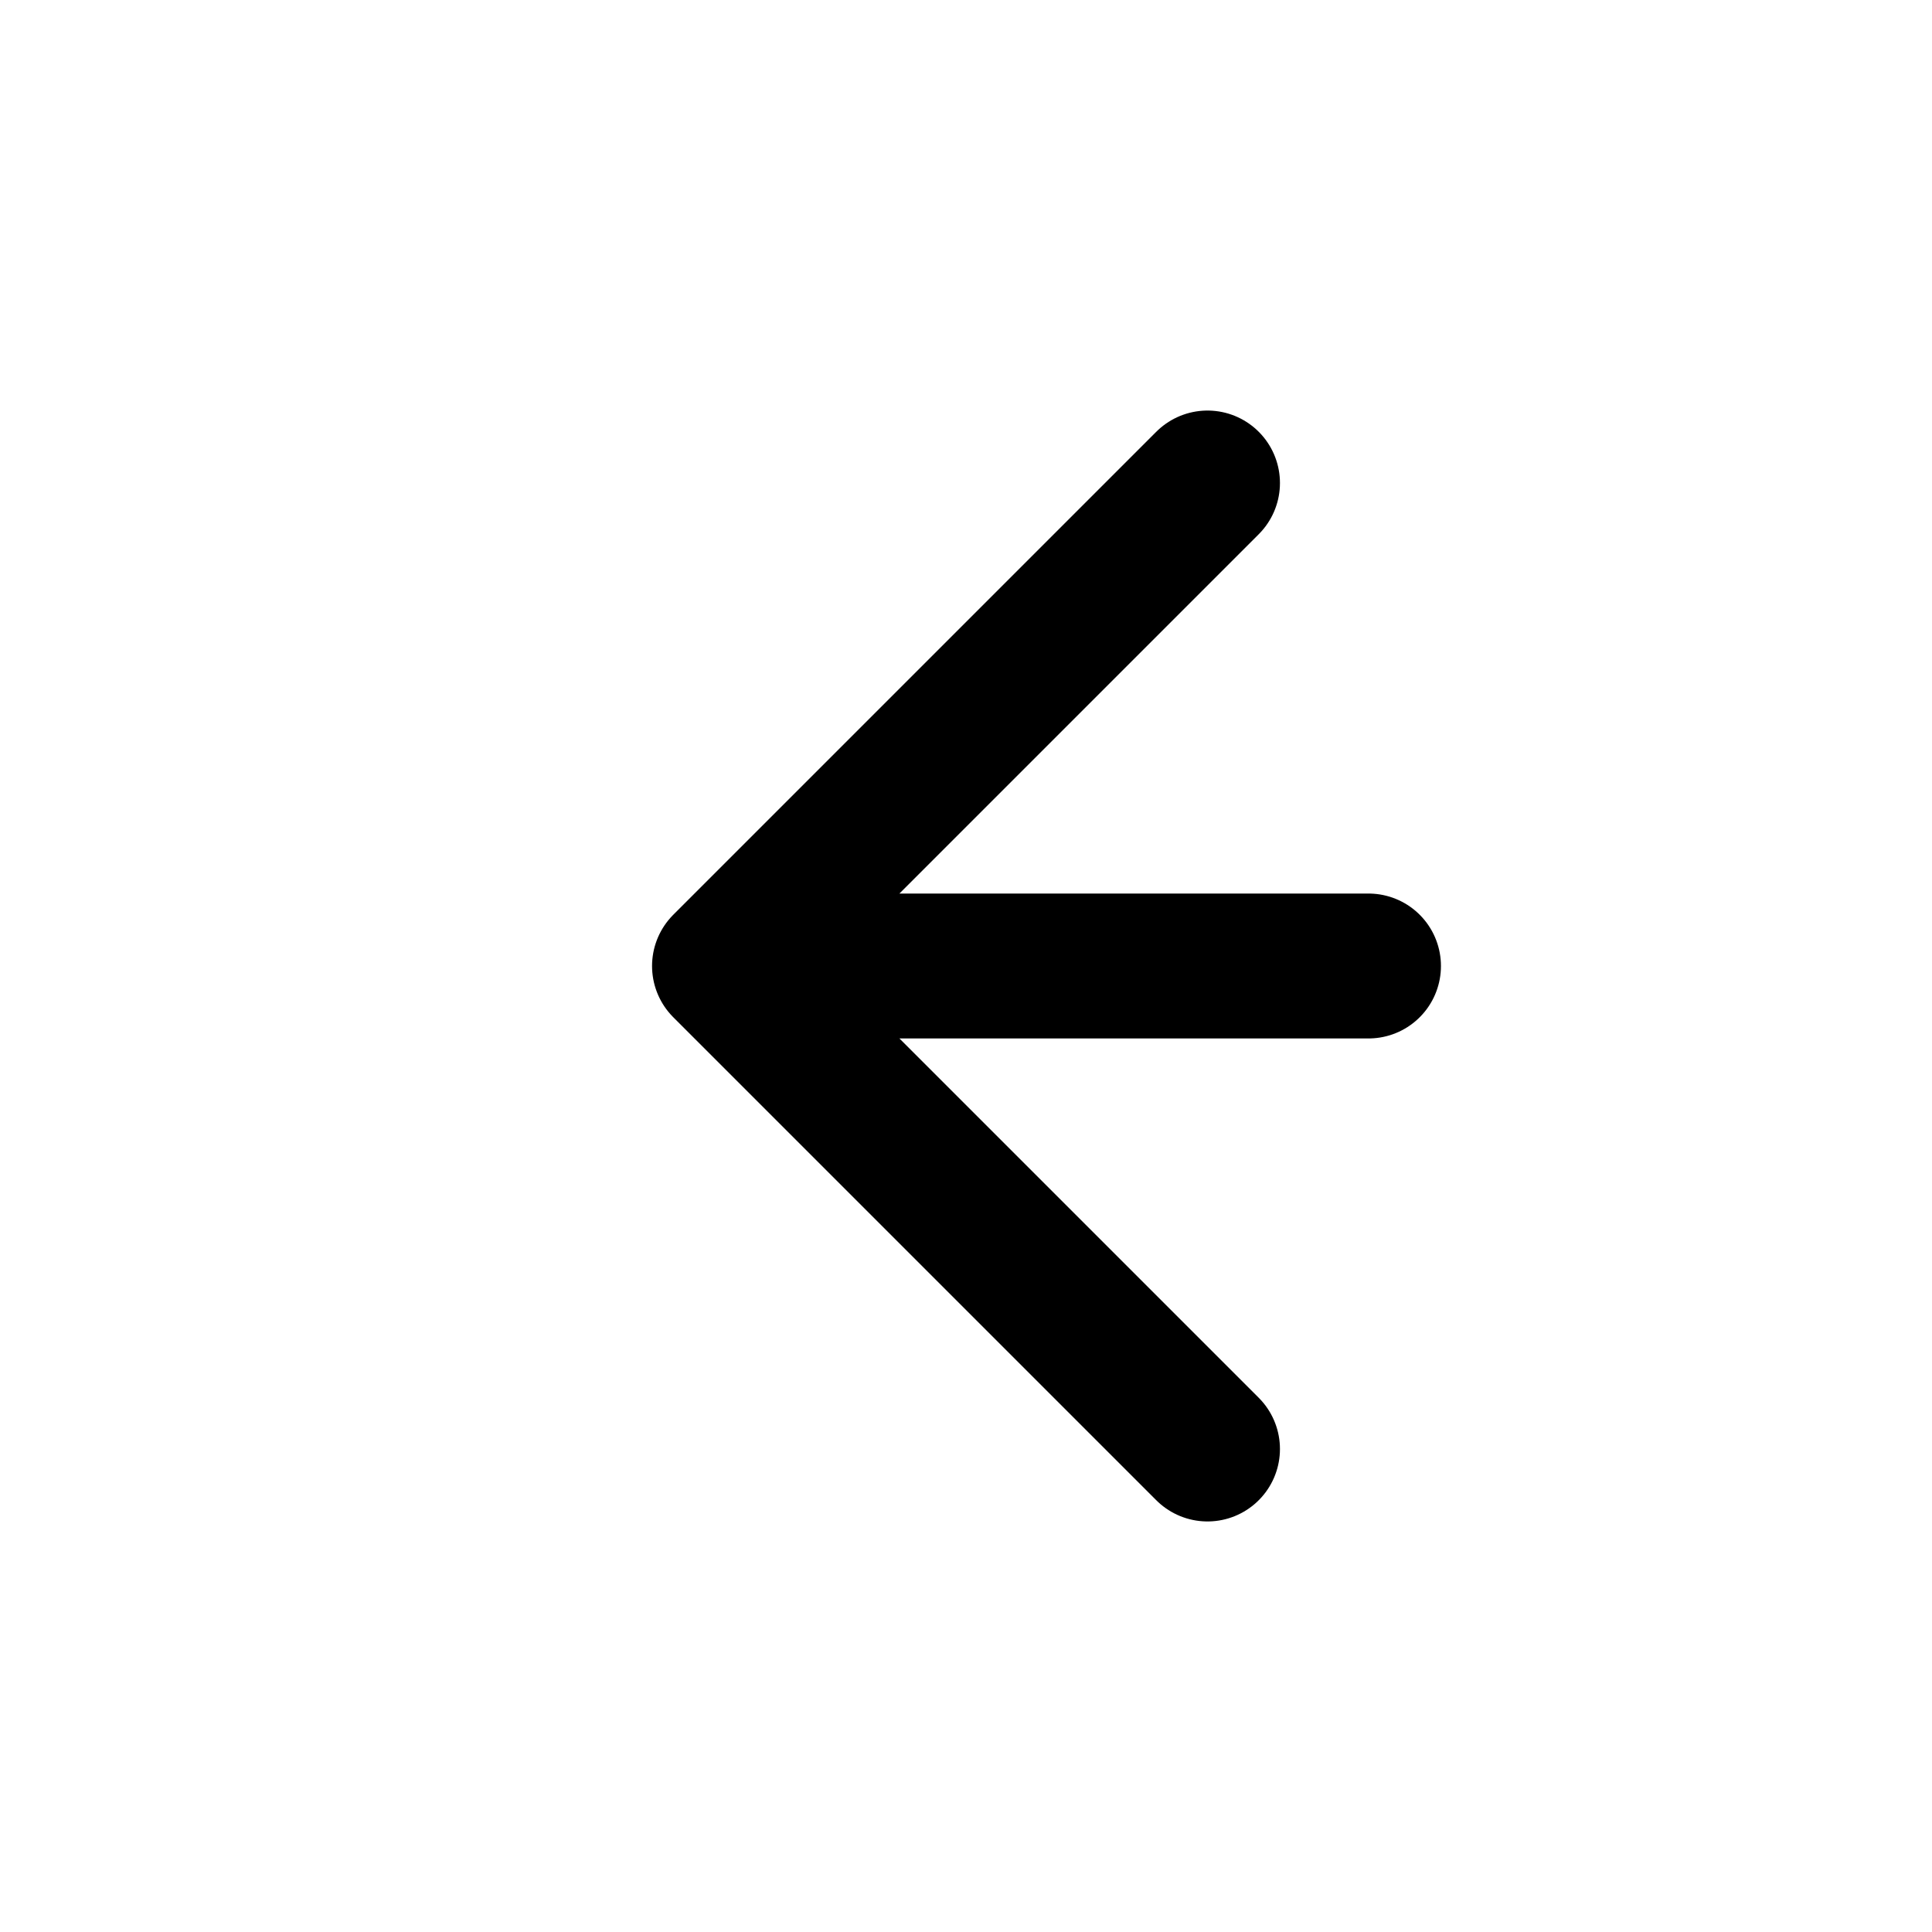
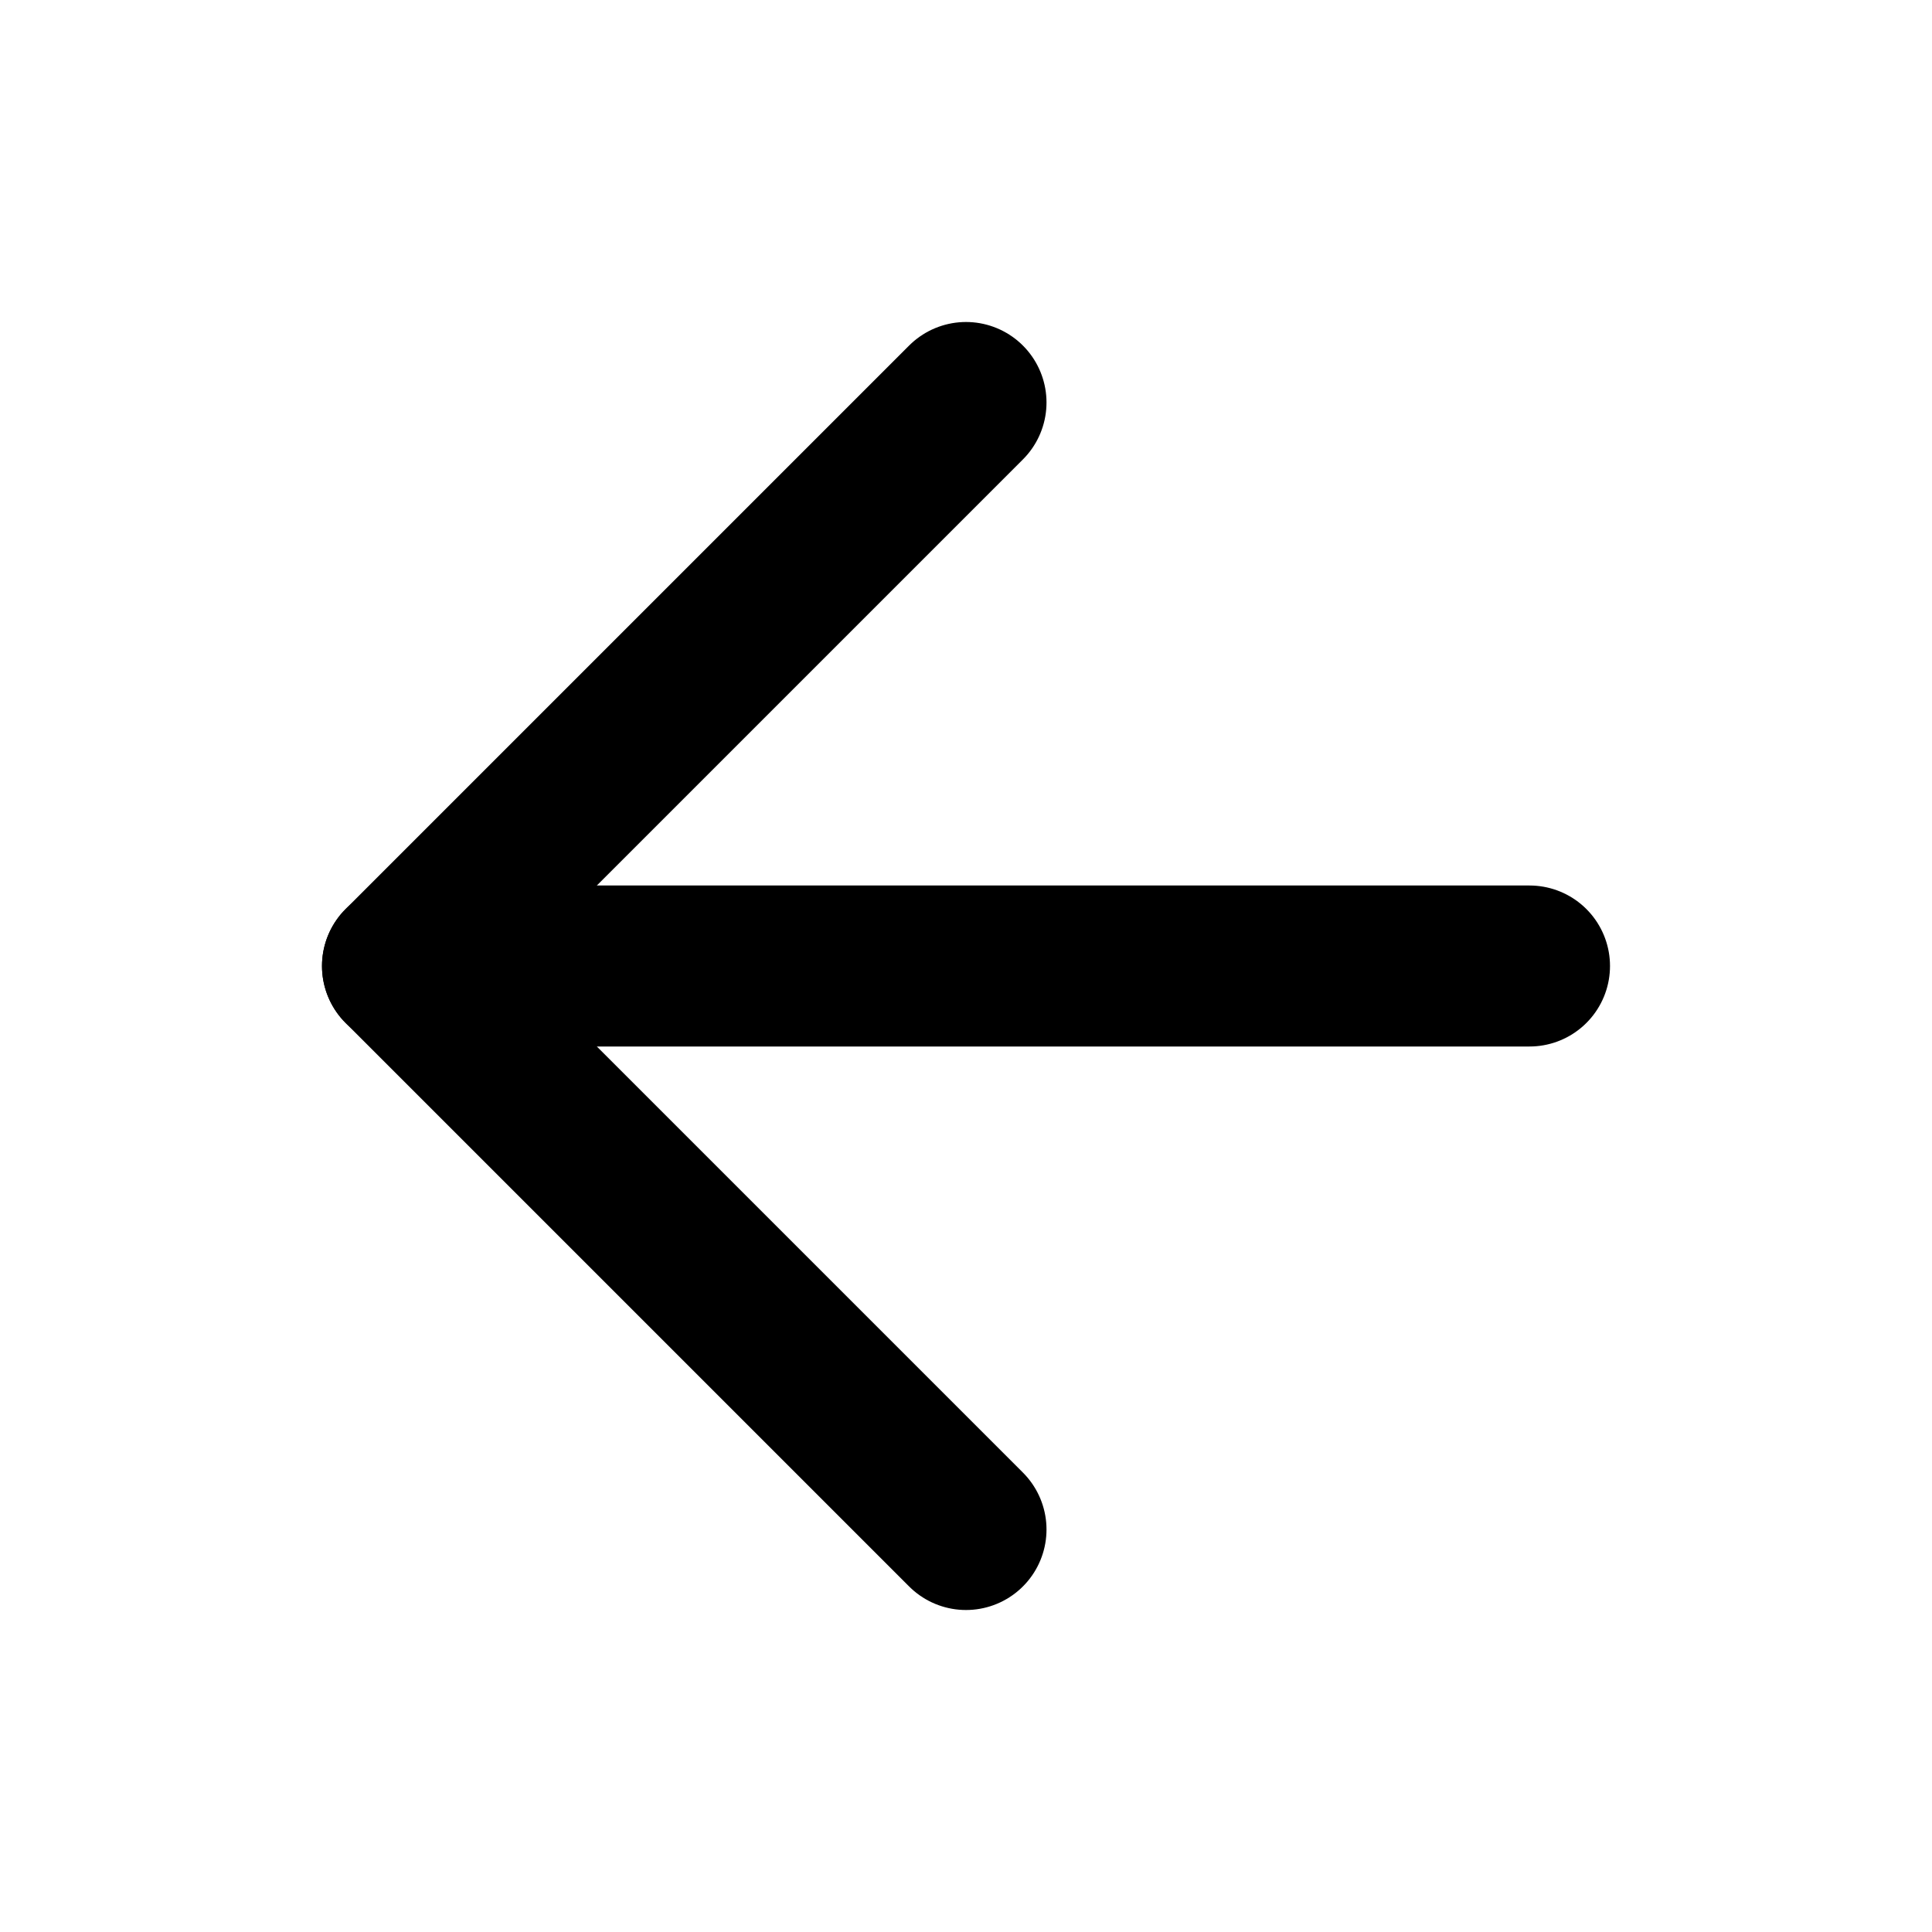
<svg xmlns="http://www.w3.org/2000/svg" viewBox="0 0 24 24" fill="none">
-   <path d="m15 18-6-6 6-6M9 12h8" stroke="currentColor" stroke-width="1.8" stroke-linecap="round" stroke-linejoin="round" />
+   <g fill="none" stroke="currentColor" stroke-width="2" stroke-linecap="round" stroke-linejoin="round">
+     <path d="m12 19-7-7 7-7" />
+     <path d="M19 12H5" />
+   </g>
</svg>
